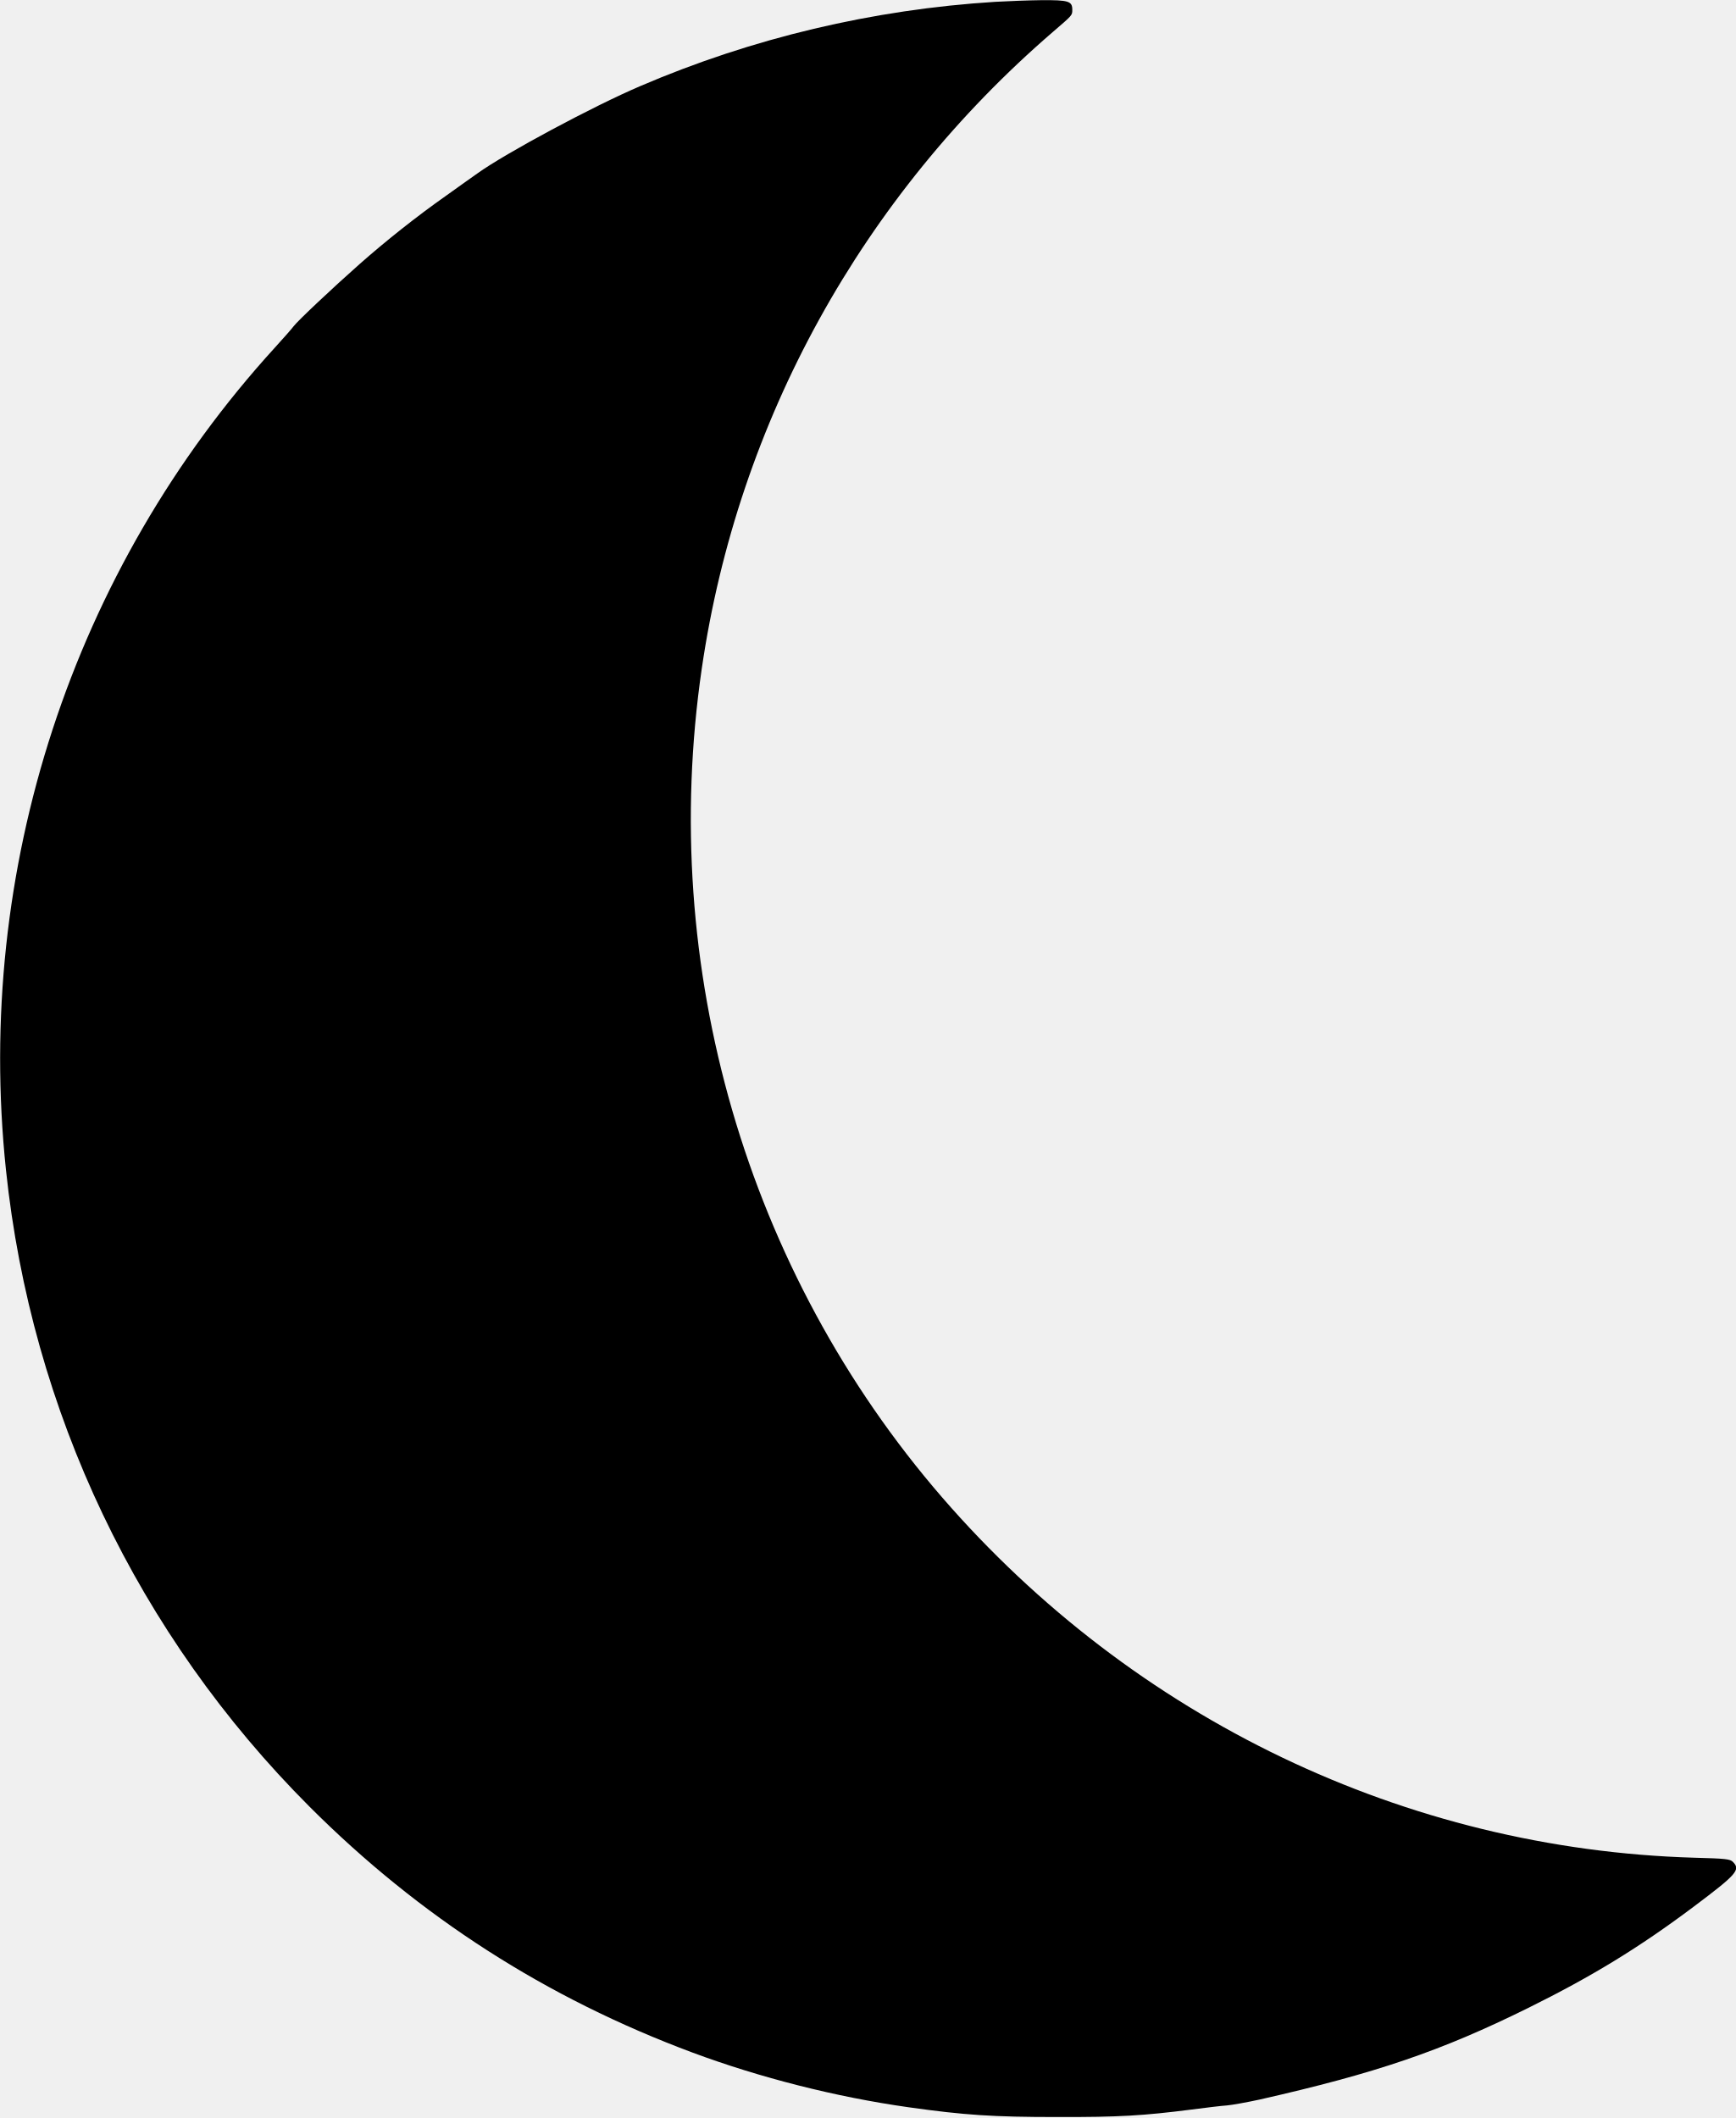
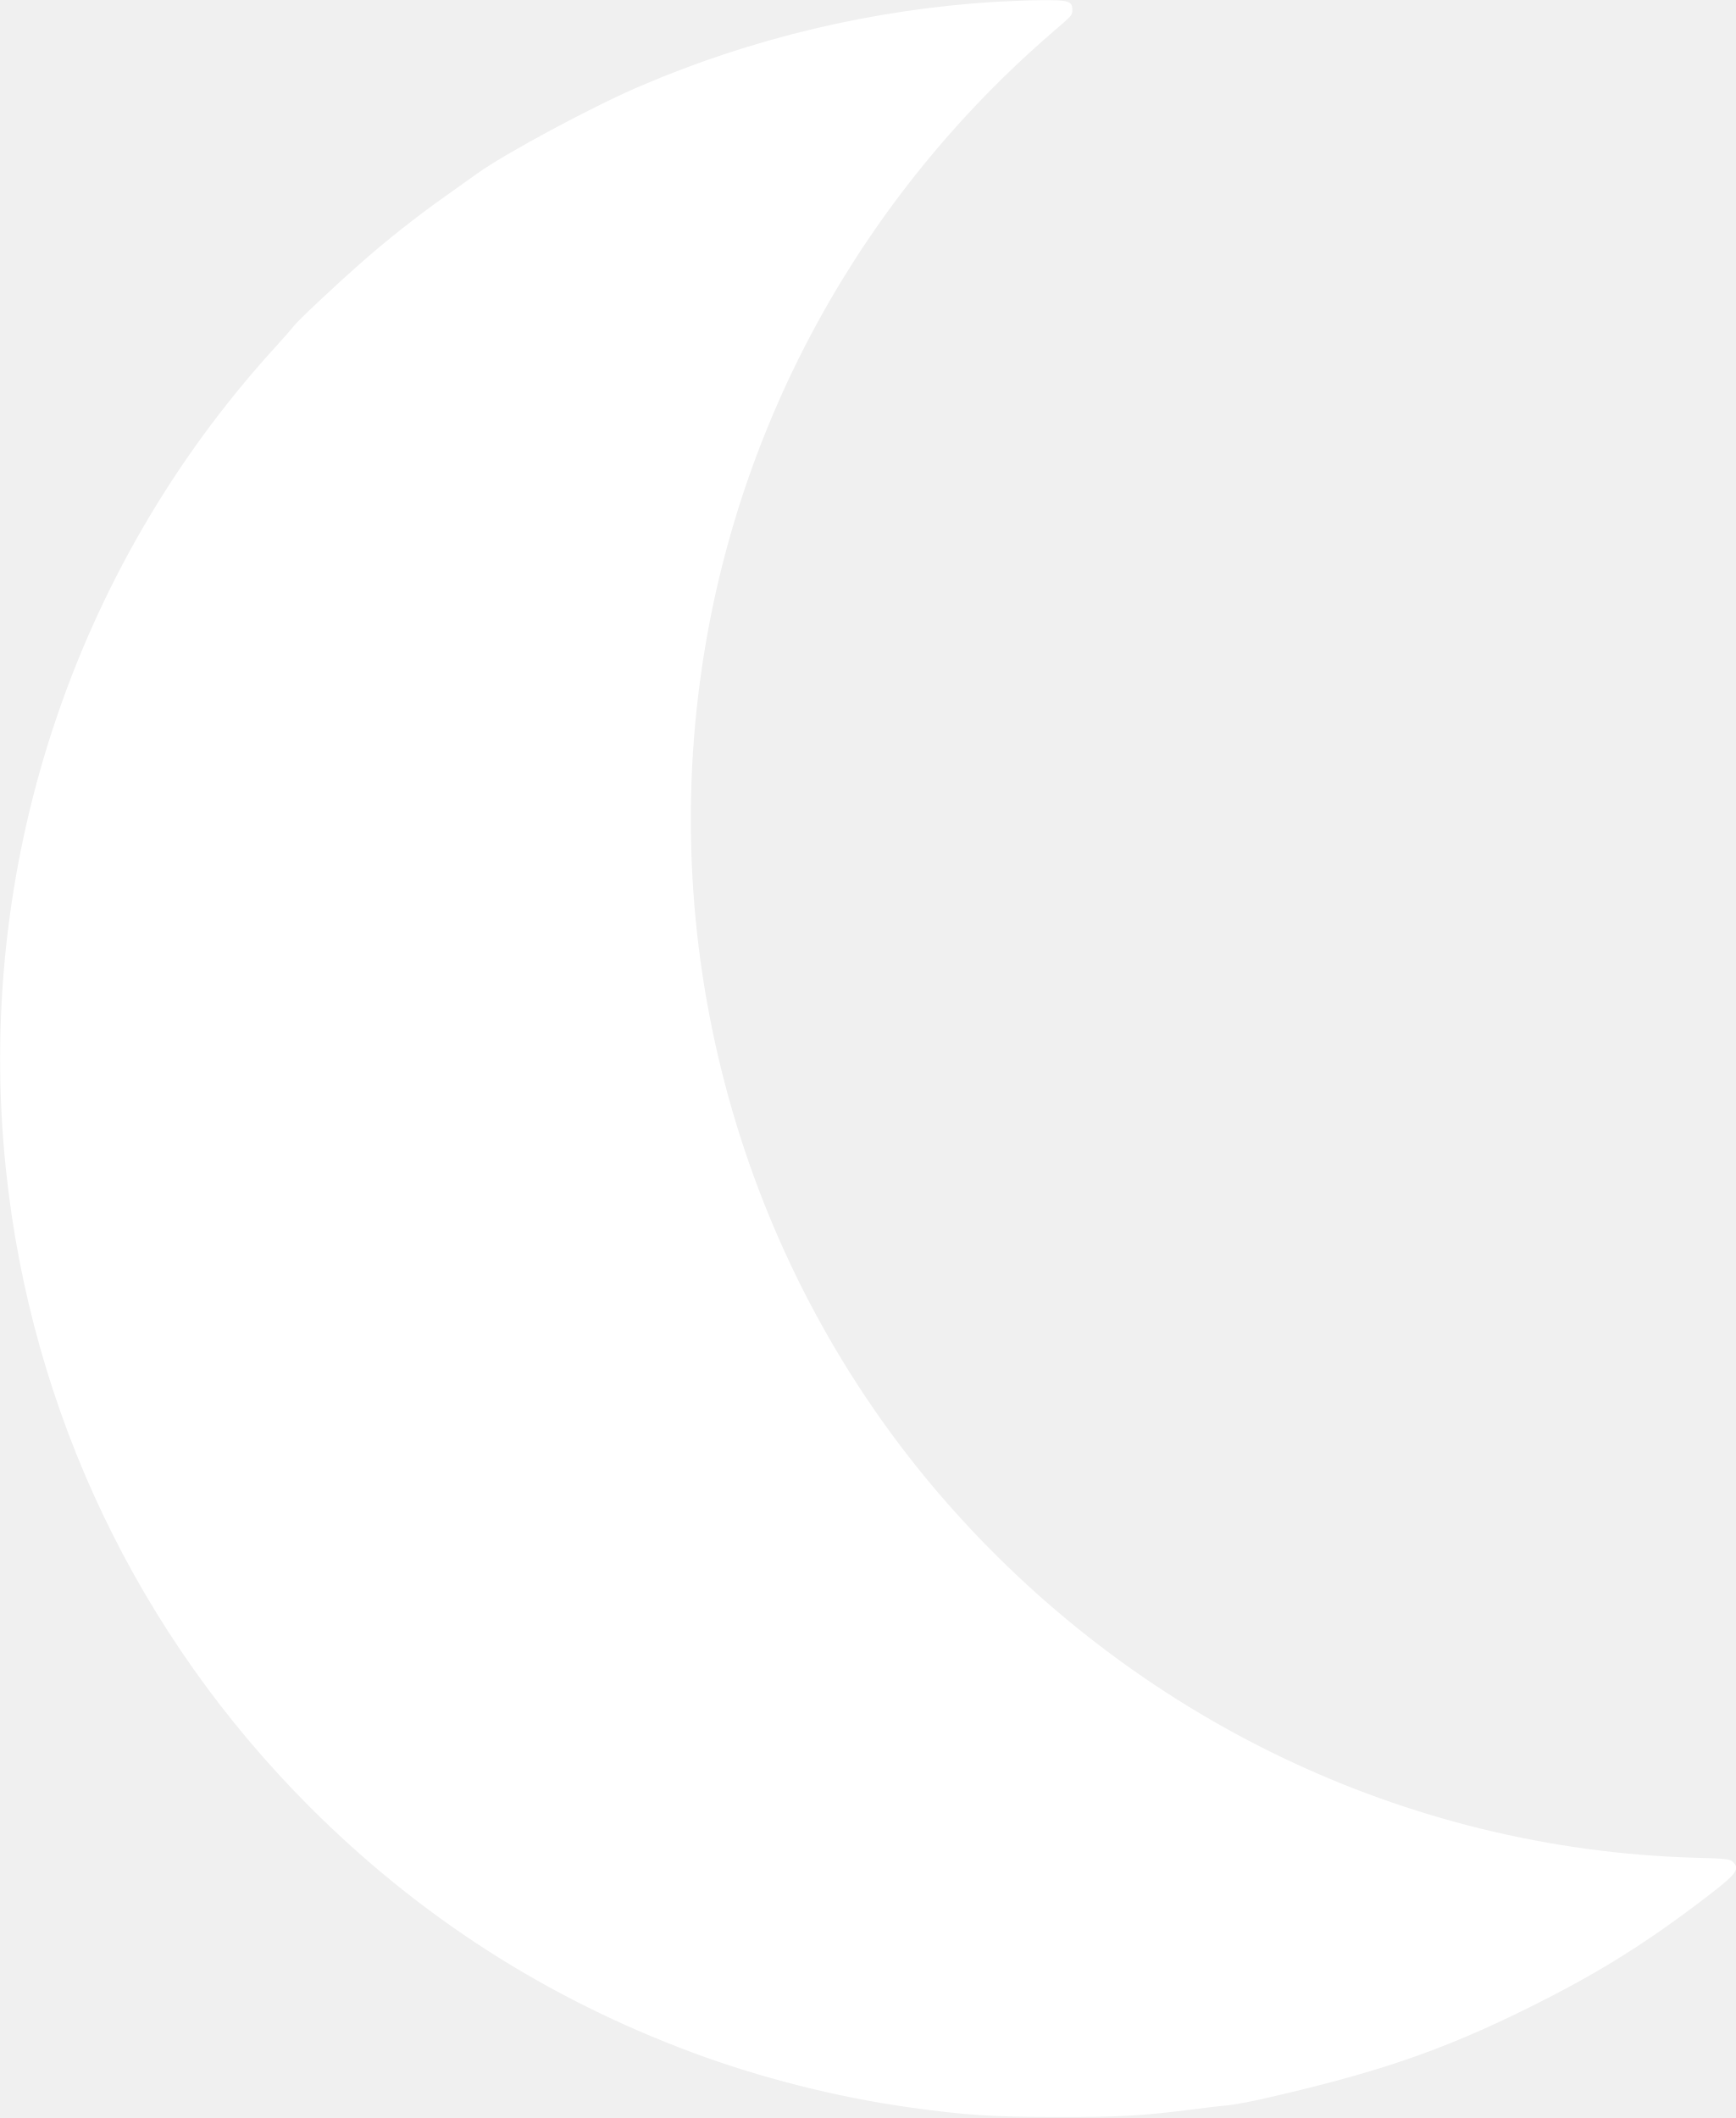
<svg xmlns="http://www.w3.org/2000/svg" version="1.0" width="1049pt" height="1280pt" viewBox="0 0 1049 1280" preserveAspectRatio="xMidYMid meet">
-   <g transform="translate(0,1280) scale(0.1,-0.1)" fill="#000000" stroke="none">
+   <g transform="translate(0,1280) scale(0.1,-0.1)" fill="#FFFFFF" stroke="none">
    <path d="M6015 12789 c-740 -46 -1469 -219 -2145 -509 -284 -121 -817 -407 -985 -528 -22 -15 -108 -77 -191 -136 -179 -126 -366 -275 -521 -412 -163 -144 -375 -344 -398 -375 -11 -15 -63 -74 -115 -131 -1223 -1342 -1815 -3153 -1624 -4968 153 -1459 796 -2809 1835 -3849 665 -665 1429 -1156 2315 -1486 406 -151 865 -268 1304 -330 341 -48 510 -59 900 -59 374 -1 519 8 810 45 85 11 182 23 215 25 33 3 121 19 195 35 707 160 1097 293 1625 554 386 191 672 366 1000 612 261 196 285 223 237 271 -17 17 -43 20 -233 25 -1742 51 -3386 839 -4545 2177 -1184 1368 -1717 3206 -1453 5010 218 1494 969 2854 2124 3849 116 100 115 98 115 132 0 52 -22 59 -186 58 -82 -1 -207 -6 -279 -10z" />
  </g>
</svg>
